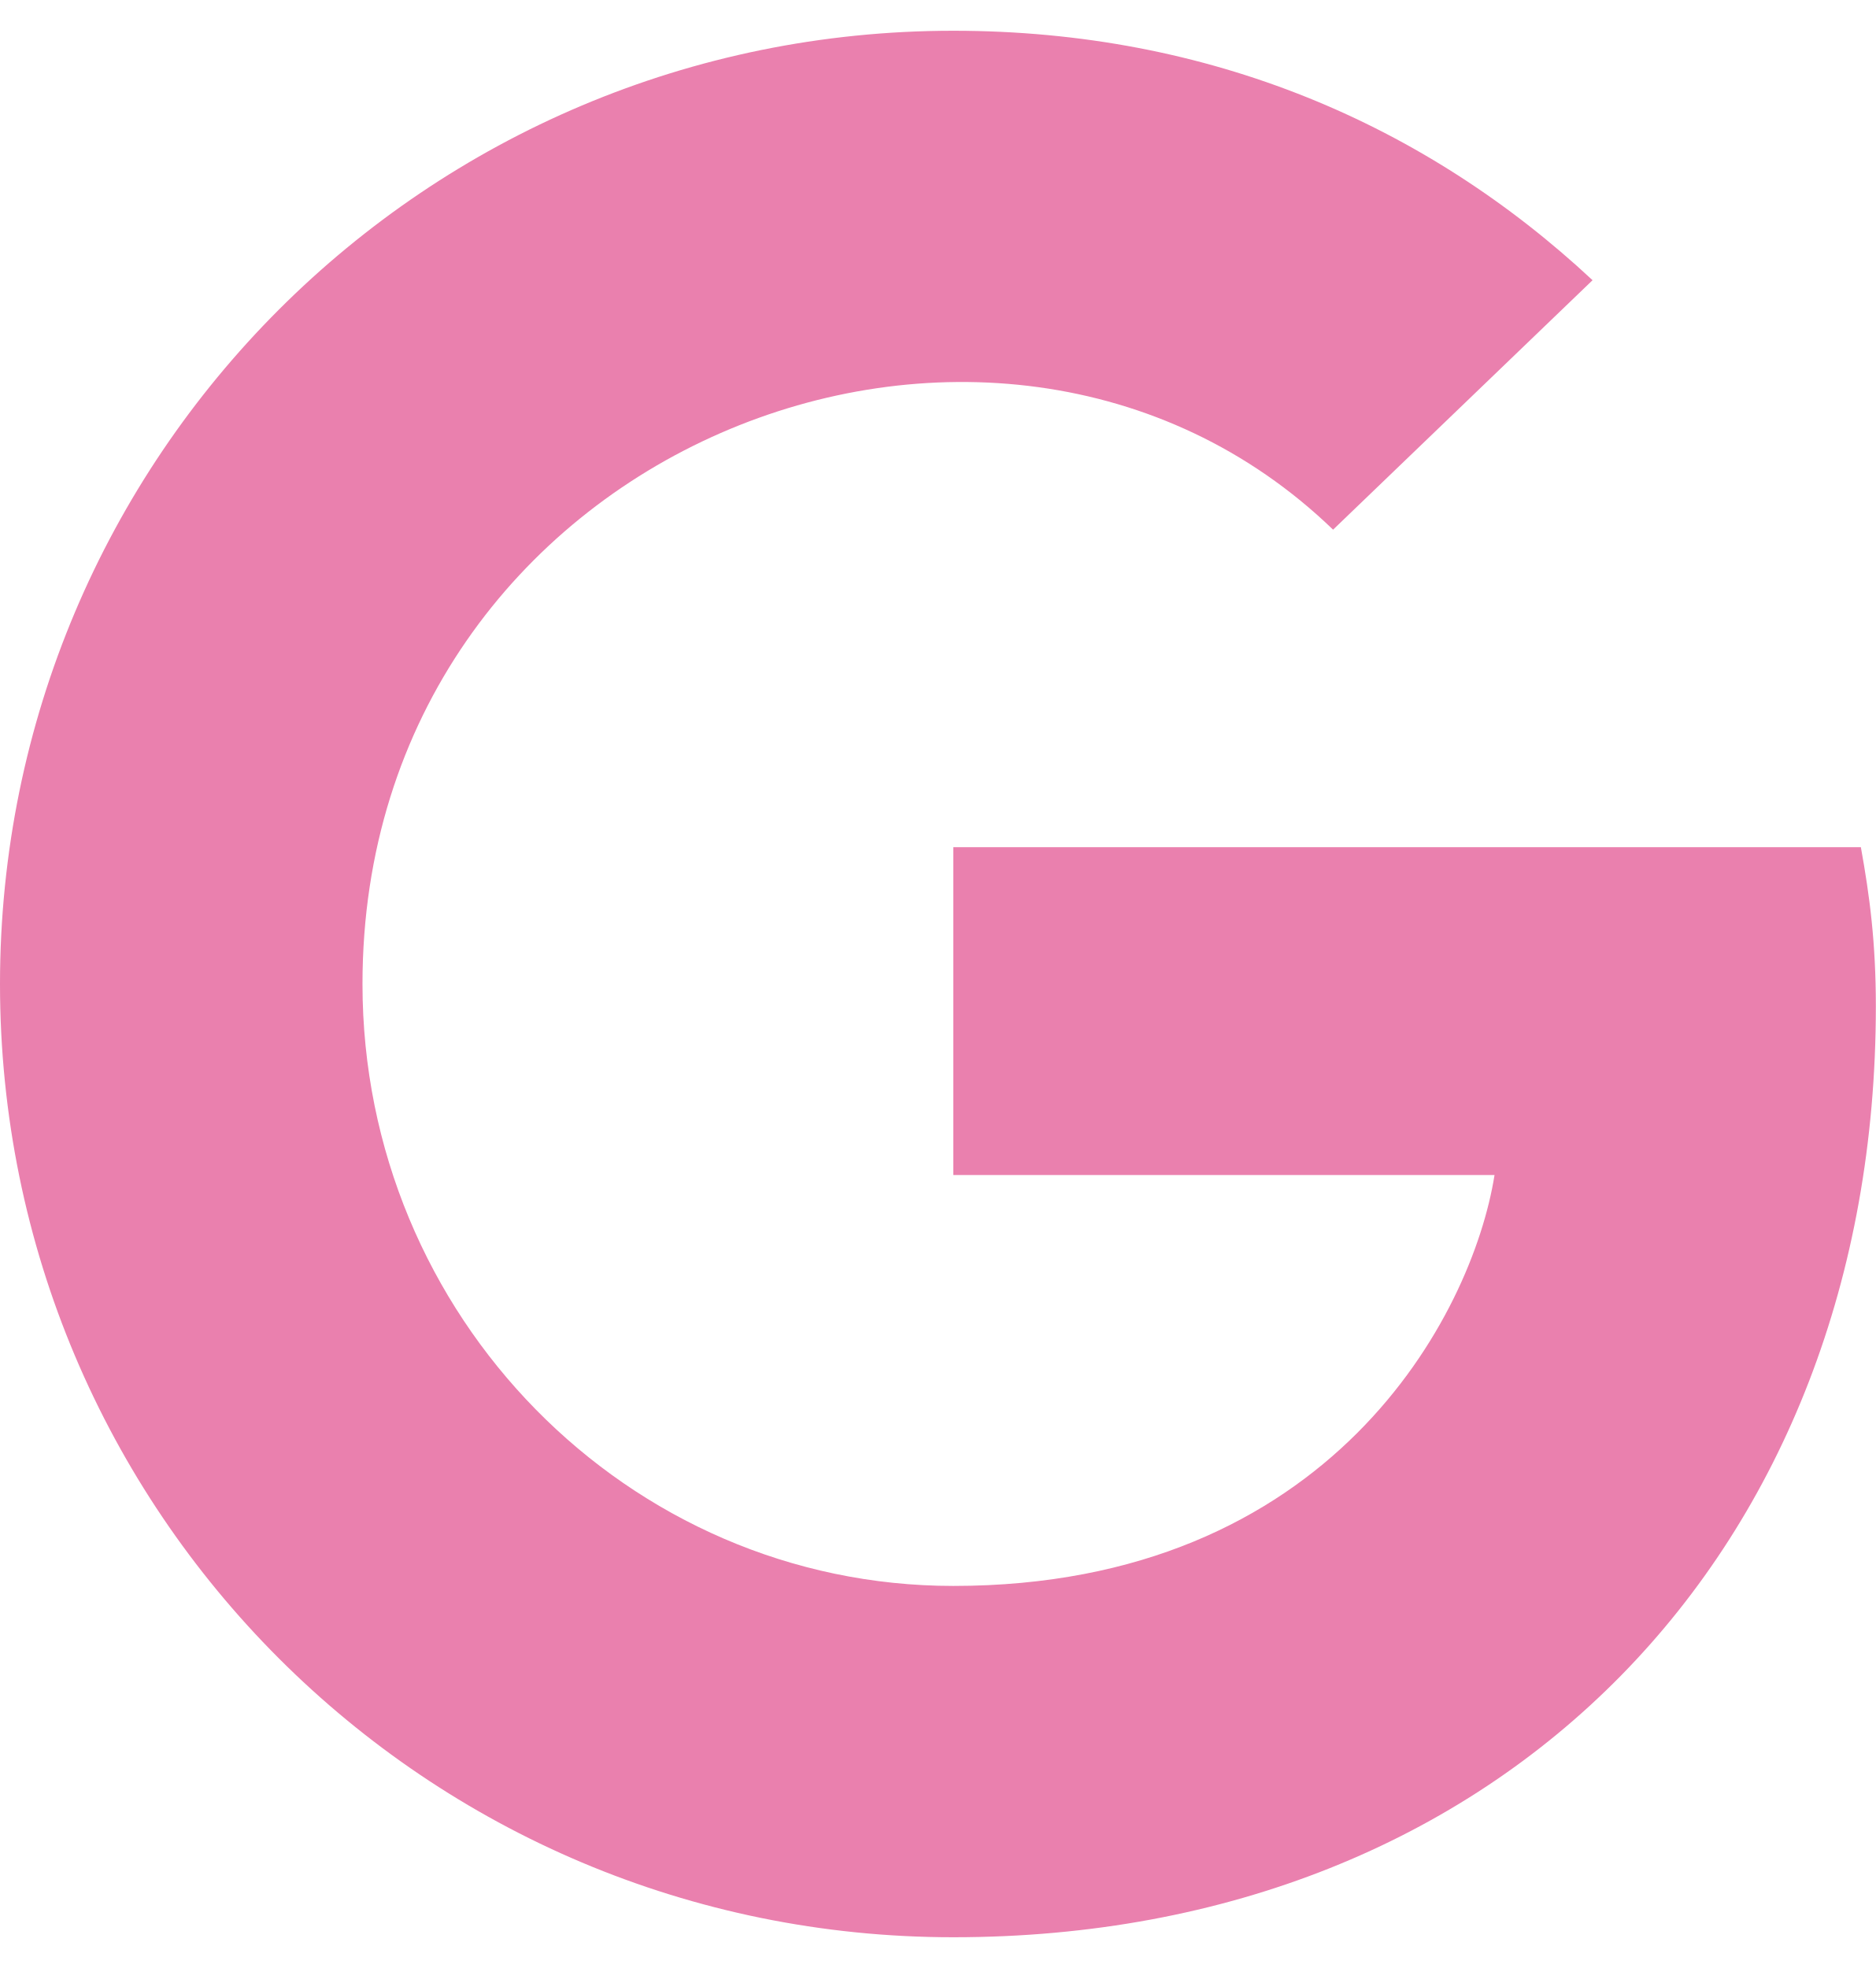
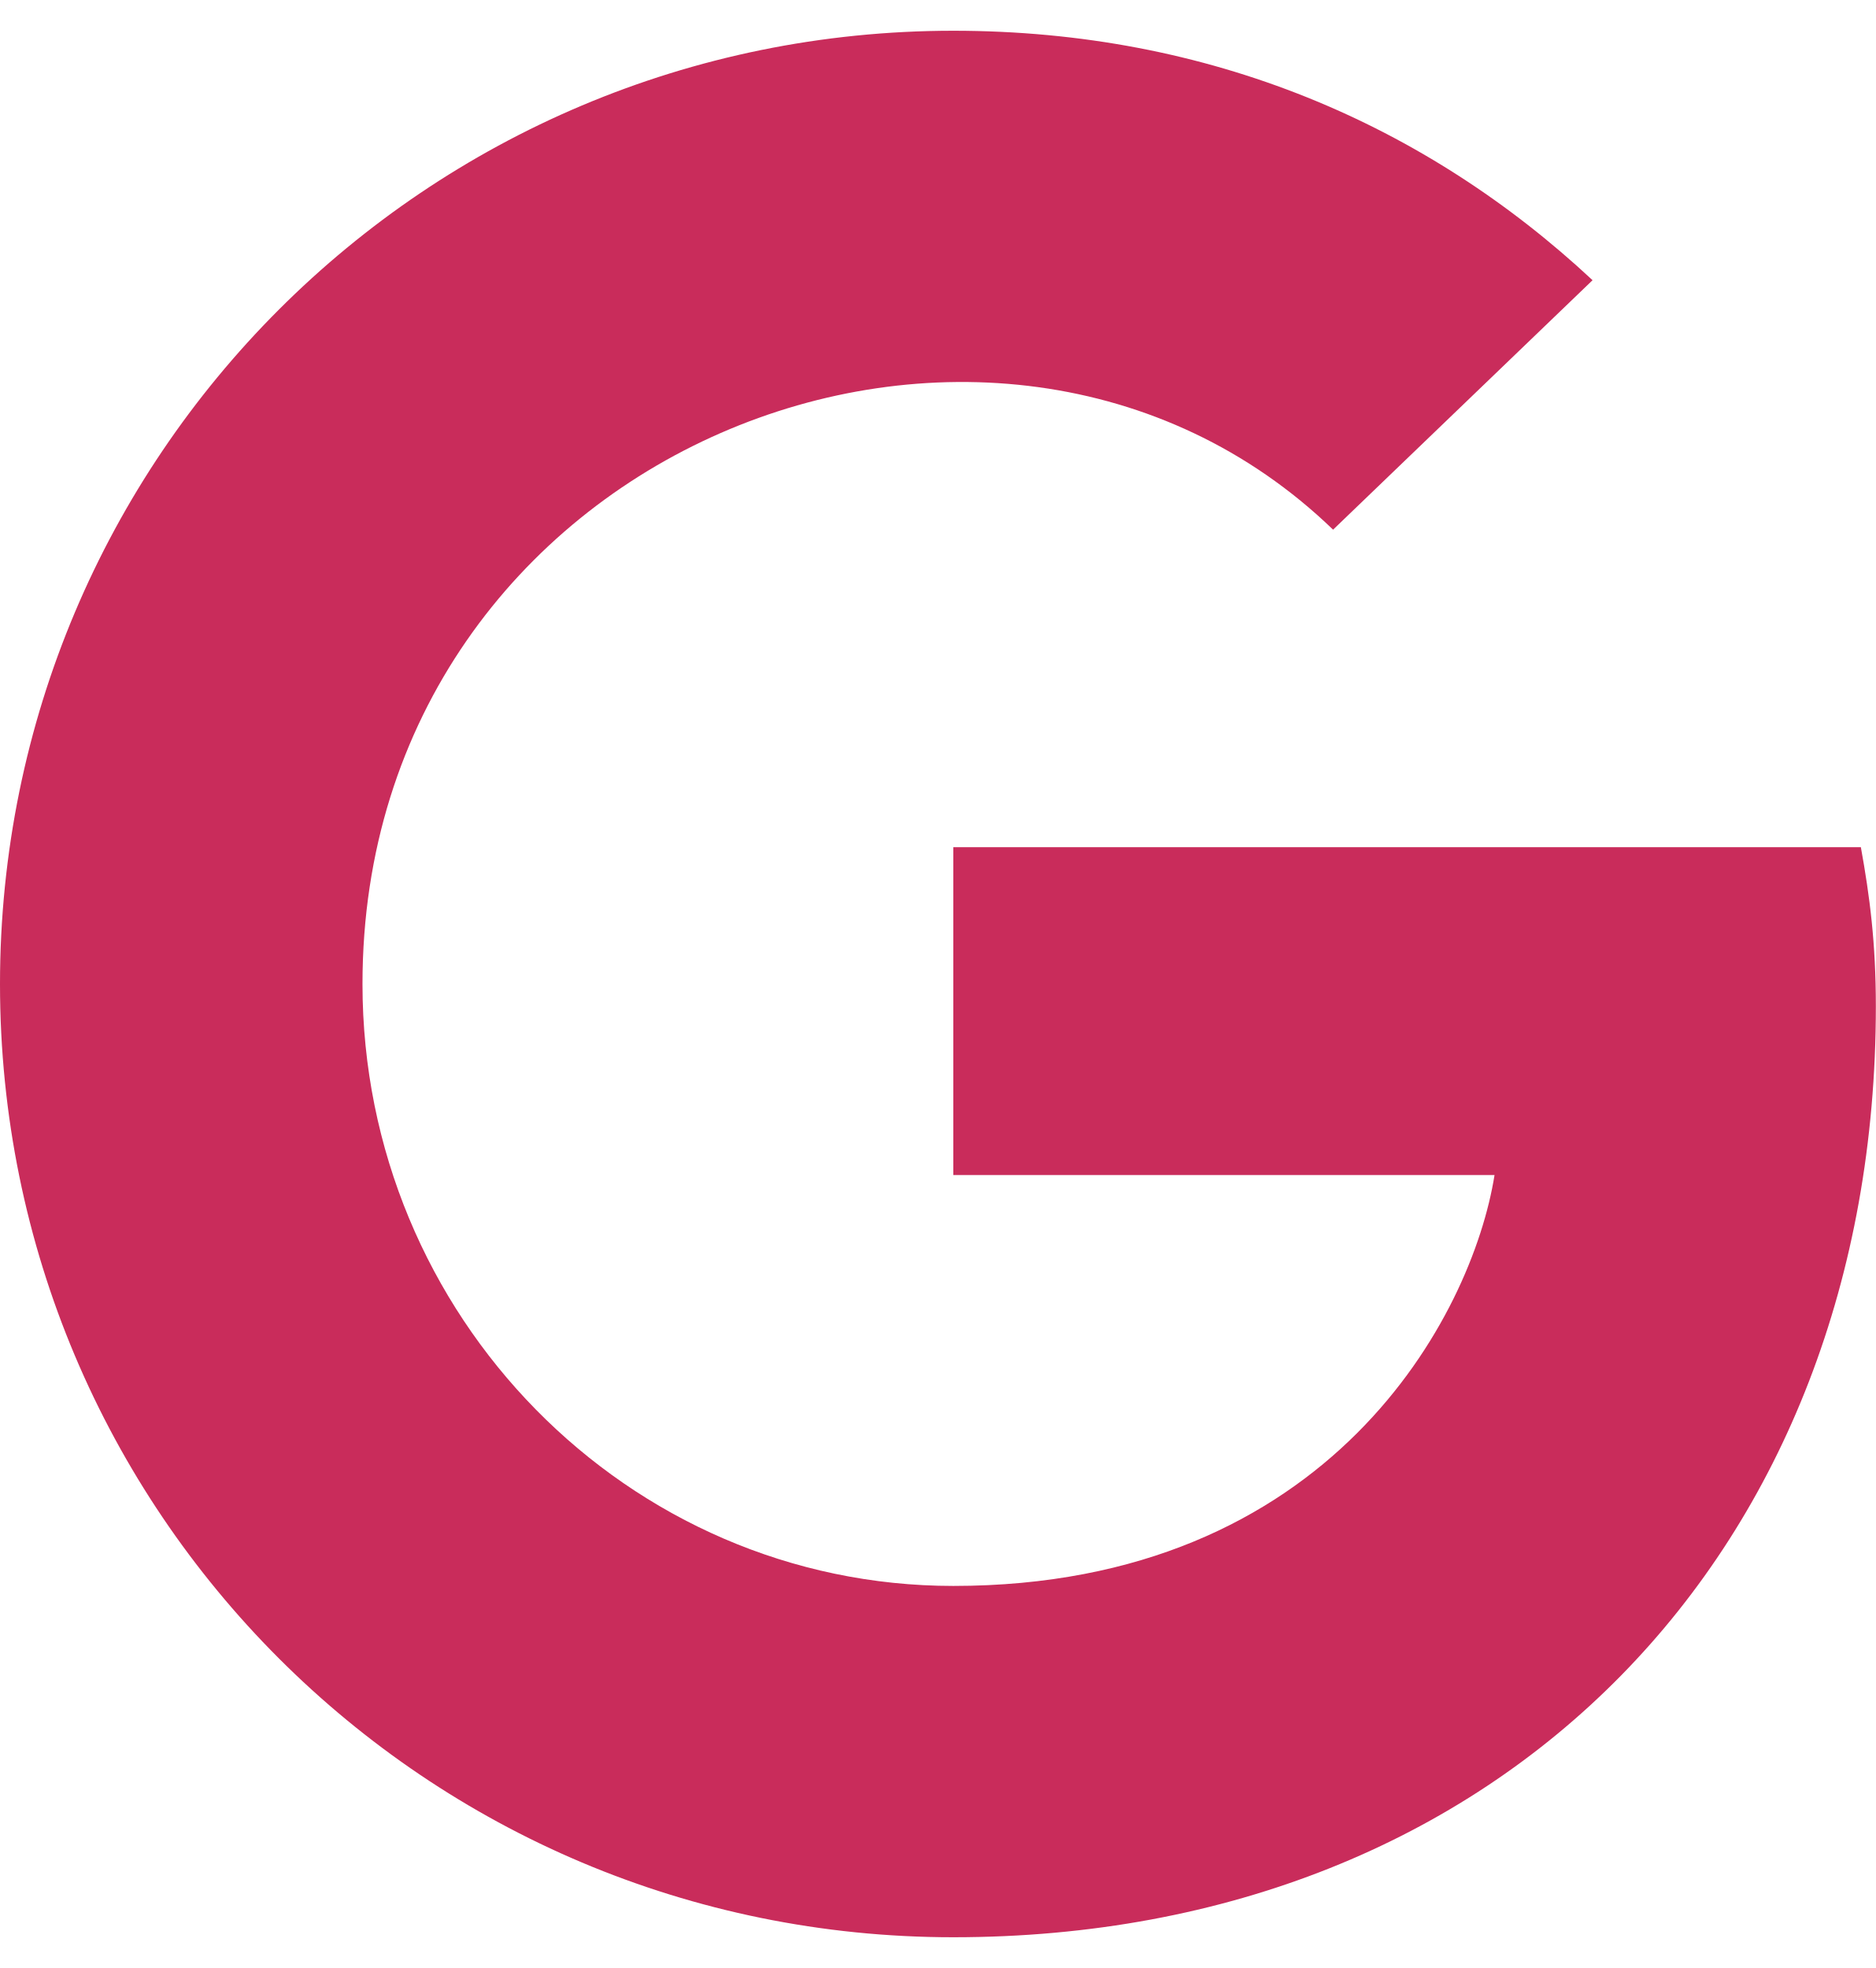
<svg xmlns="http://www.w3.org/2000/svg" viewBox="0 0 488 512">
-   <path fill="#ea80ae" d="M488 261.8C488 403.3 391.1 504 248 504 110.8 504 0 393.2 0 256S110.8 8 248 8c66.8 0 123 24.5 166.3 64.9l-67.5 64.9C258.5 52.6 94.3 116.6 94.3 256c0 86.5 69.1 156.6 153.7 156.6 98.2 0 135-70.4 140.8-106.9H248v-85.3h236.1c2.3 12.7 3.9 24.9 3.9 41.4z" />
+   <path fill="#c92c5b" d="M488 261.8C488 403.3 391.1 504 248 504 110.8 504 0 393.2 0 256S110.8 8 248 8c66.8 0 123 24.5 166.3 64.9l-67.5 64.9C258.5 52.6 94.3 116.6 94.3 256c0 86.5 69.1 156.6 153.7 156.6 98.2 0 135-70.4 140.8-106.9H248v-85.3h236.1c2.3 12.7 3.9 24.9 3.9 41.4z" />
</svg>
